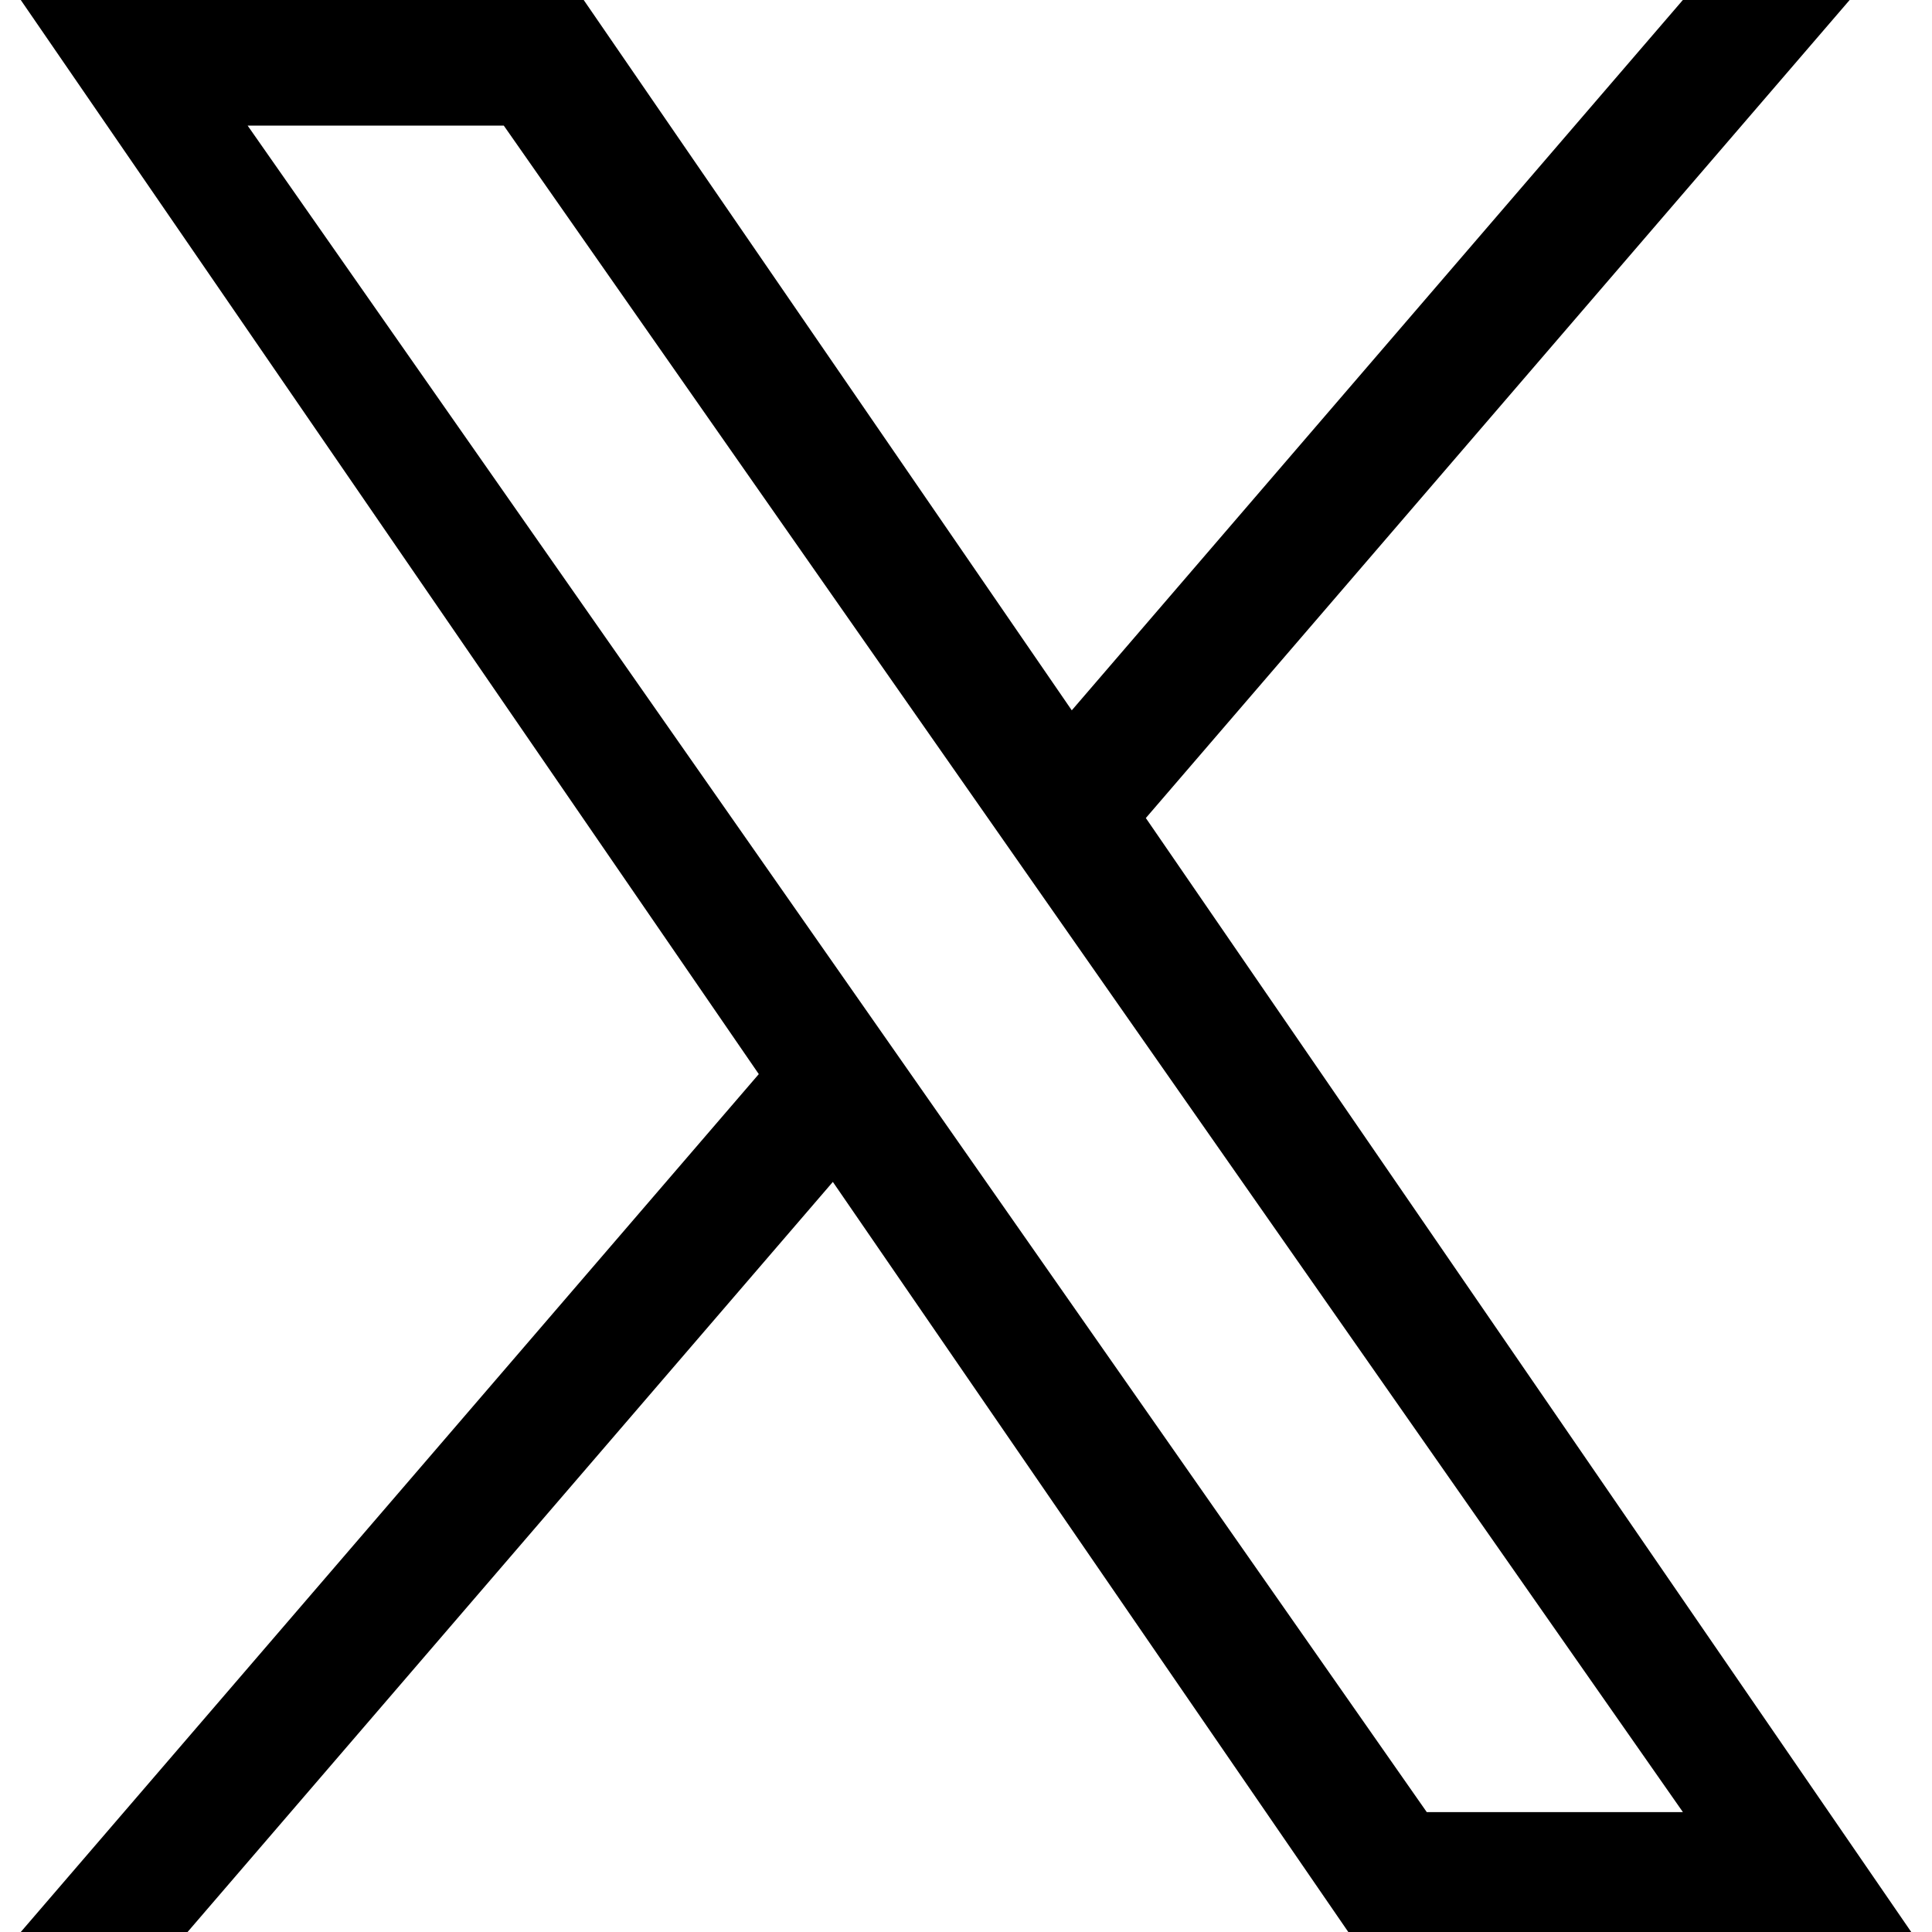
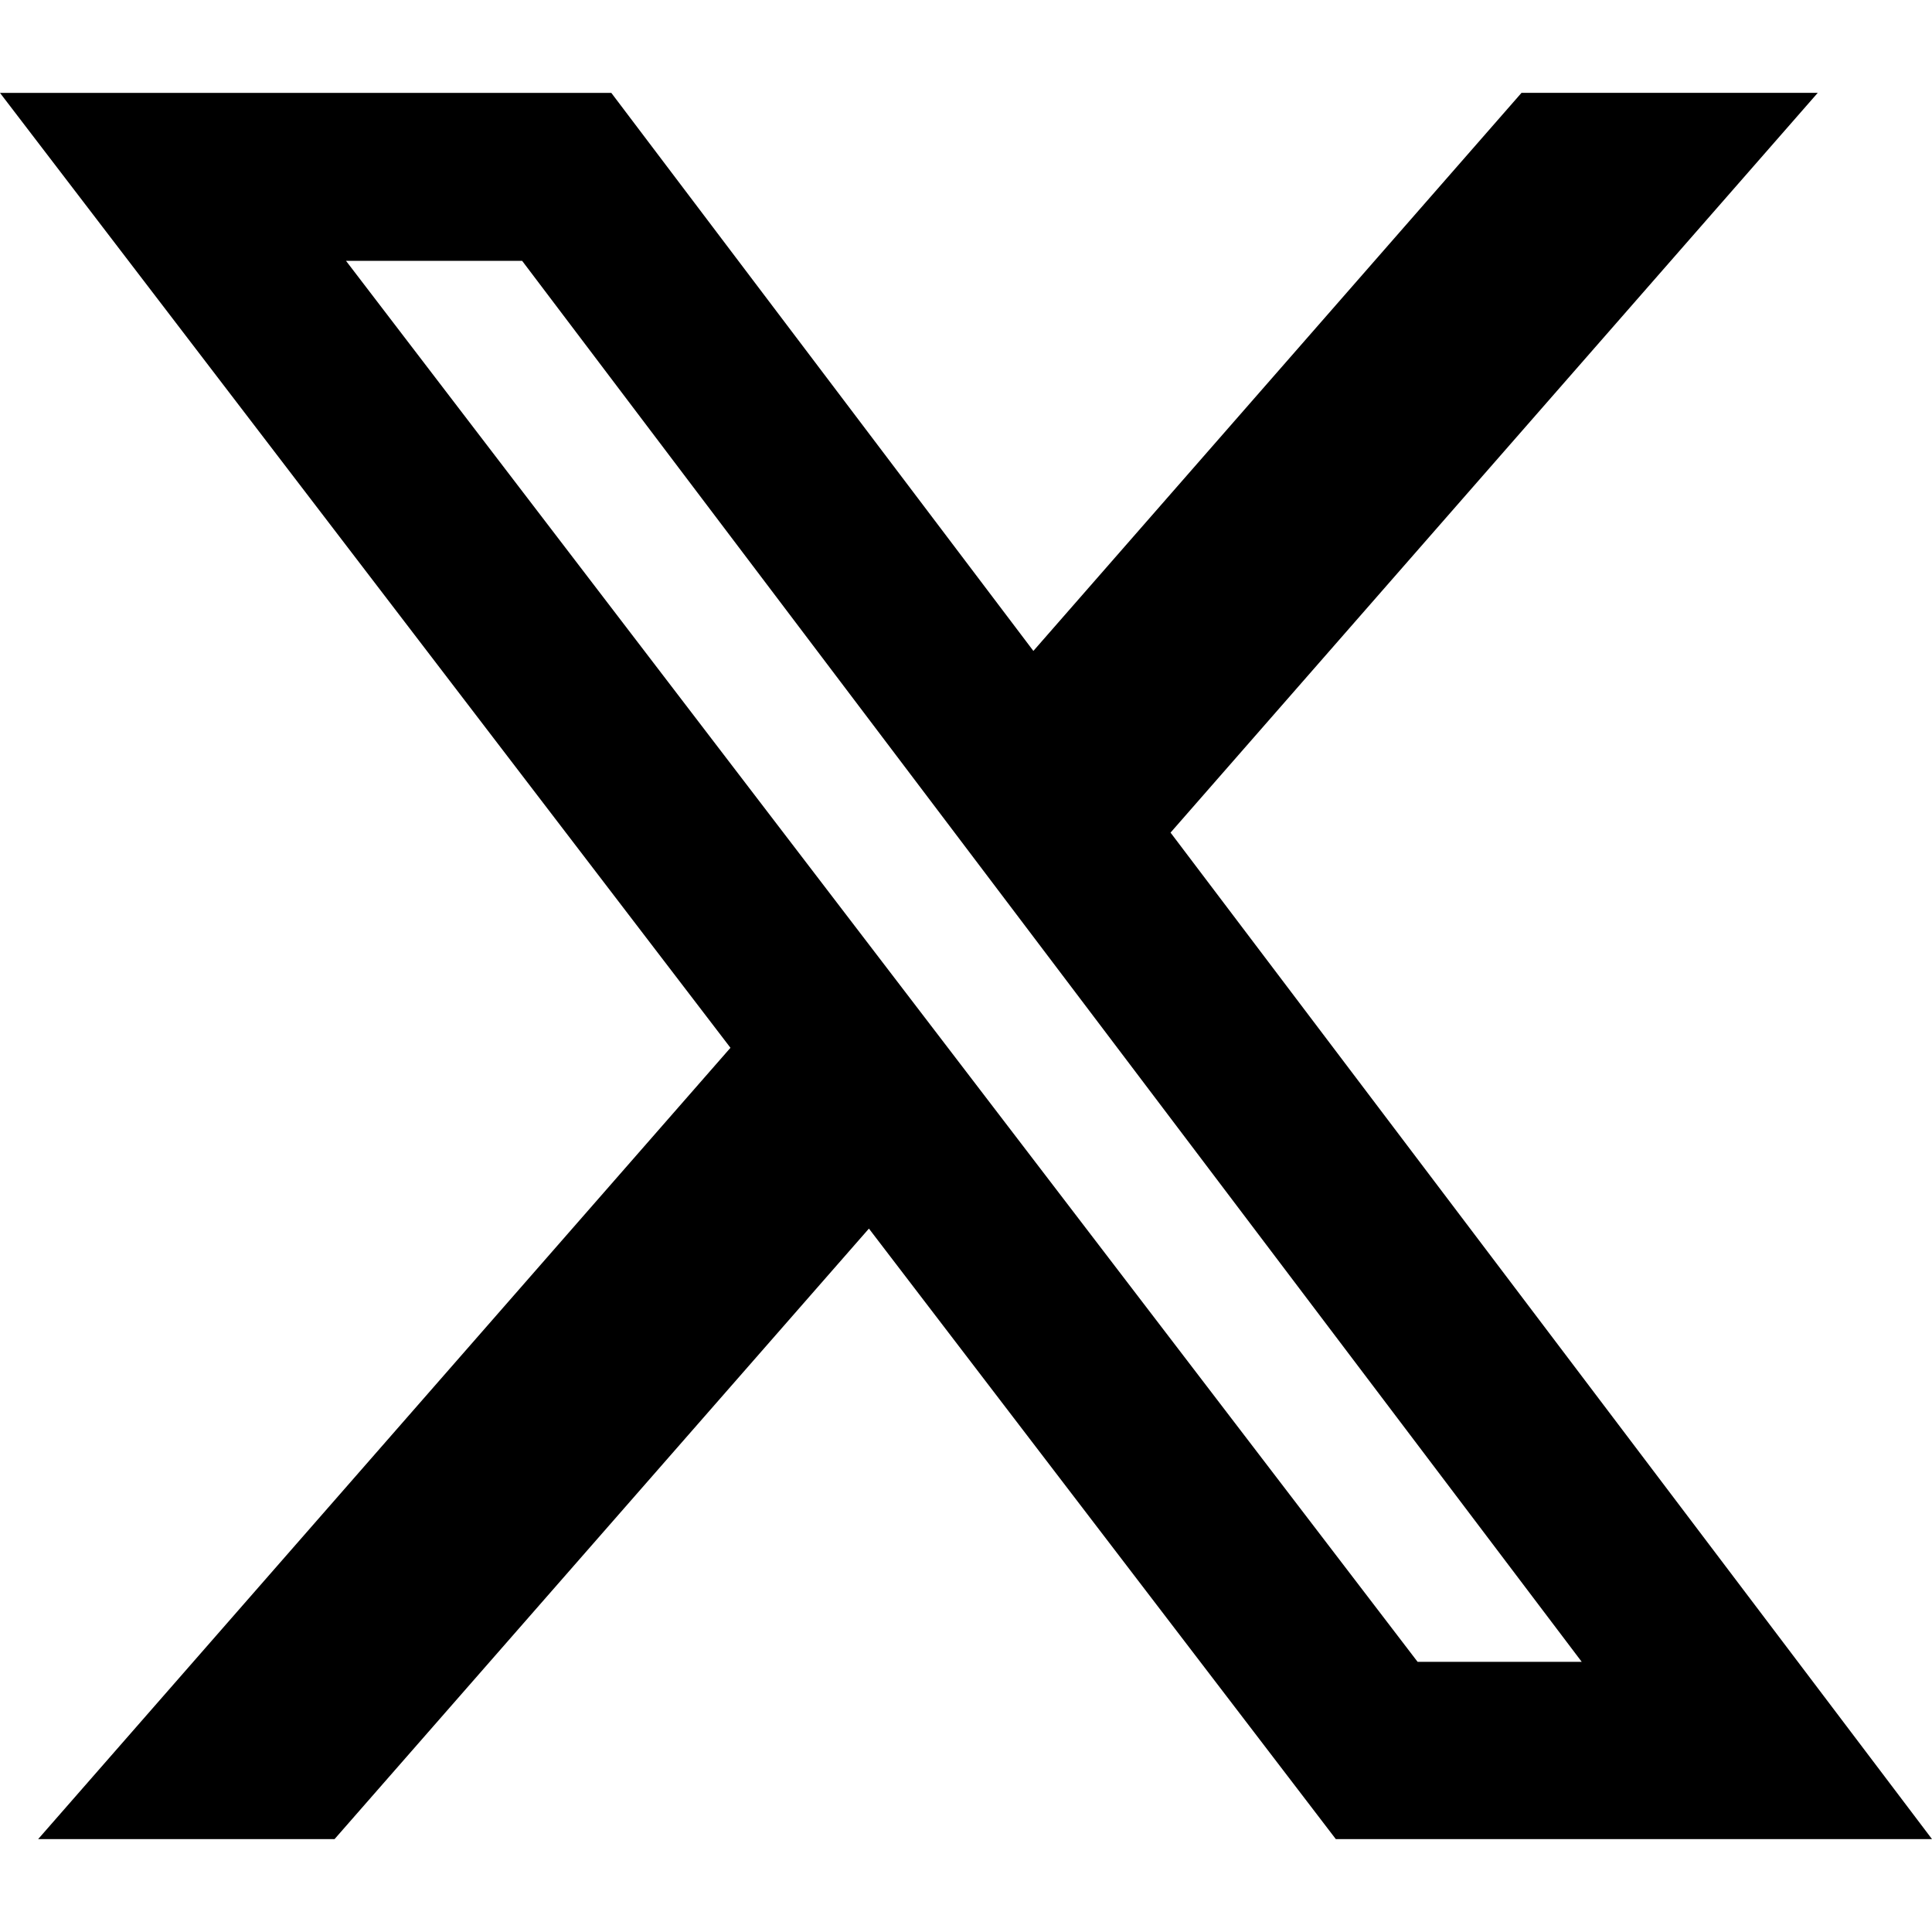
<svg xmlns="http://www.w3.org/2000/svg" role="img" viewBox="0 0 24 24">
-   <path d="M14.234 10.162 22.977 0h-2.072l-7.591 8.824L7.251 0H.258l9.168 13.343L.258 24H2.33l8.016-9.318L16.749 24h6.993zm-2.837 3.299-.929-1.329L3.076 1.56h3.182l5.965 8.532.929 1.329 7.754 11.09h-3.182z" />
+   <path d="M18.901 1.153h3.68l-8.04 9.19L24 22.846h-7.406l-5.8-7.584-6.638 7.584H.474l8.6-9.83L0 1.154h7.594l5.243 6.932ZM17.61 20.644h2.039L6.486 3.24H4.298Z" />
</svg>
